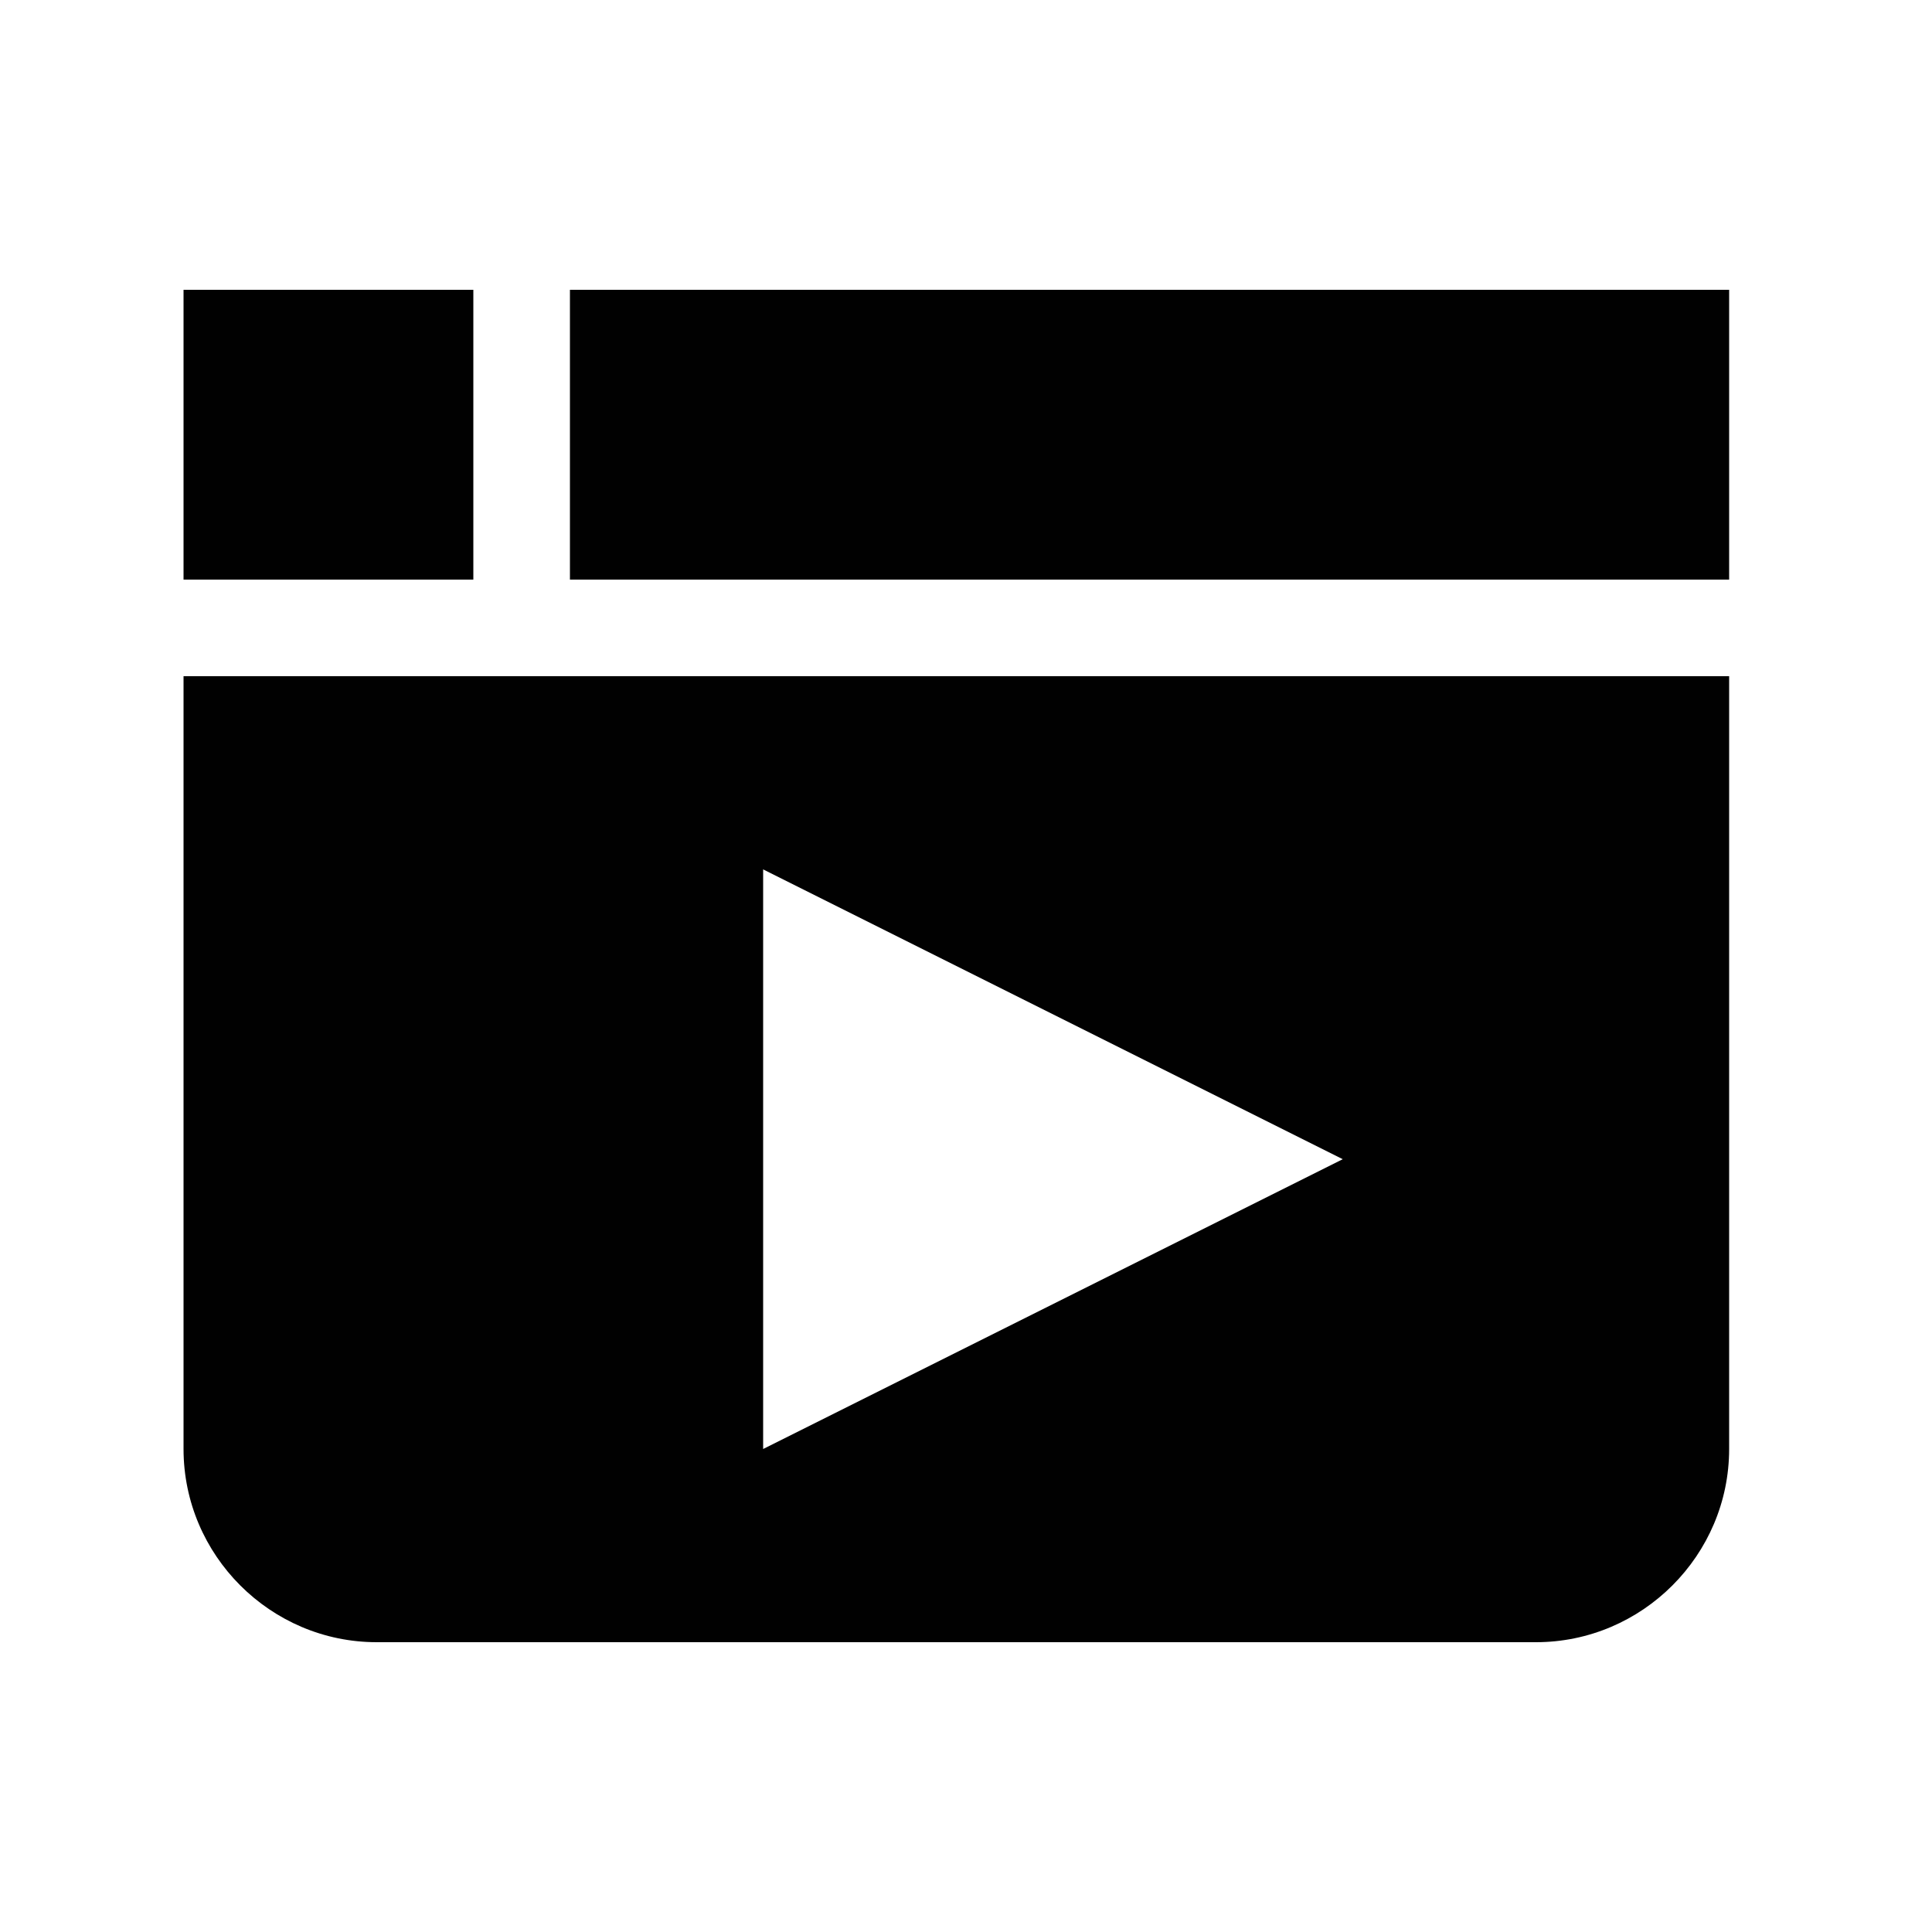
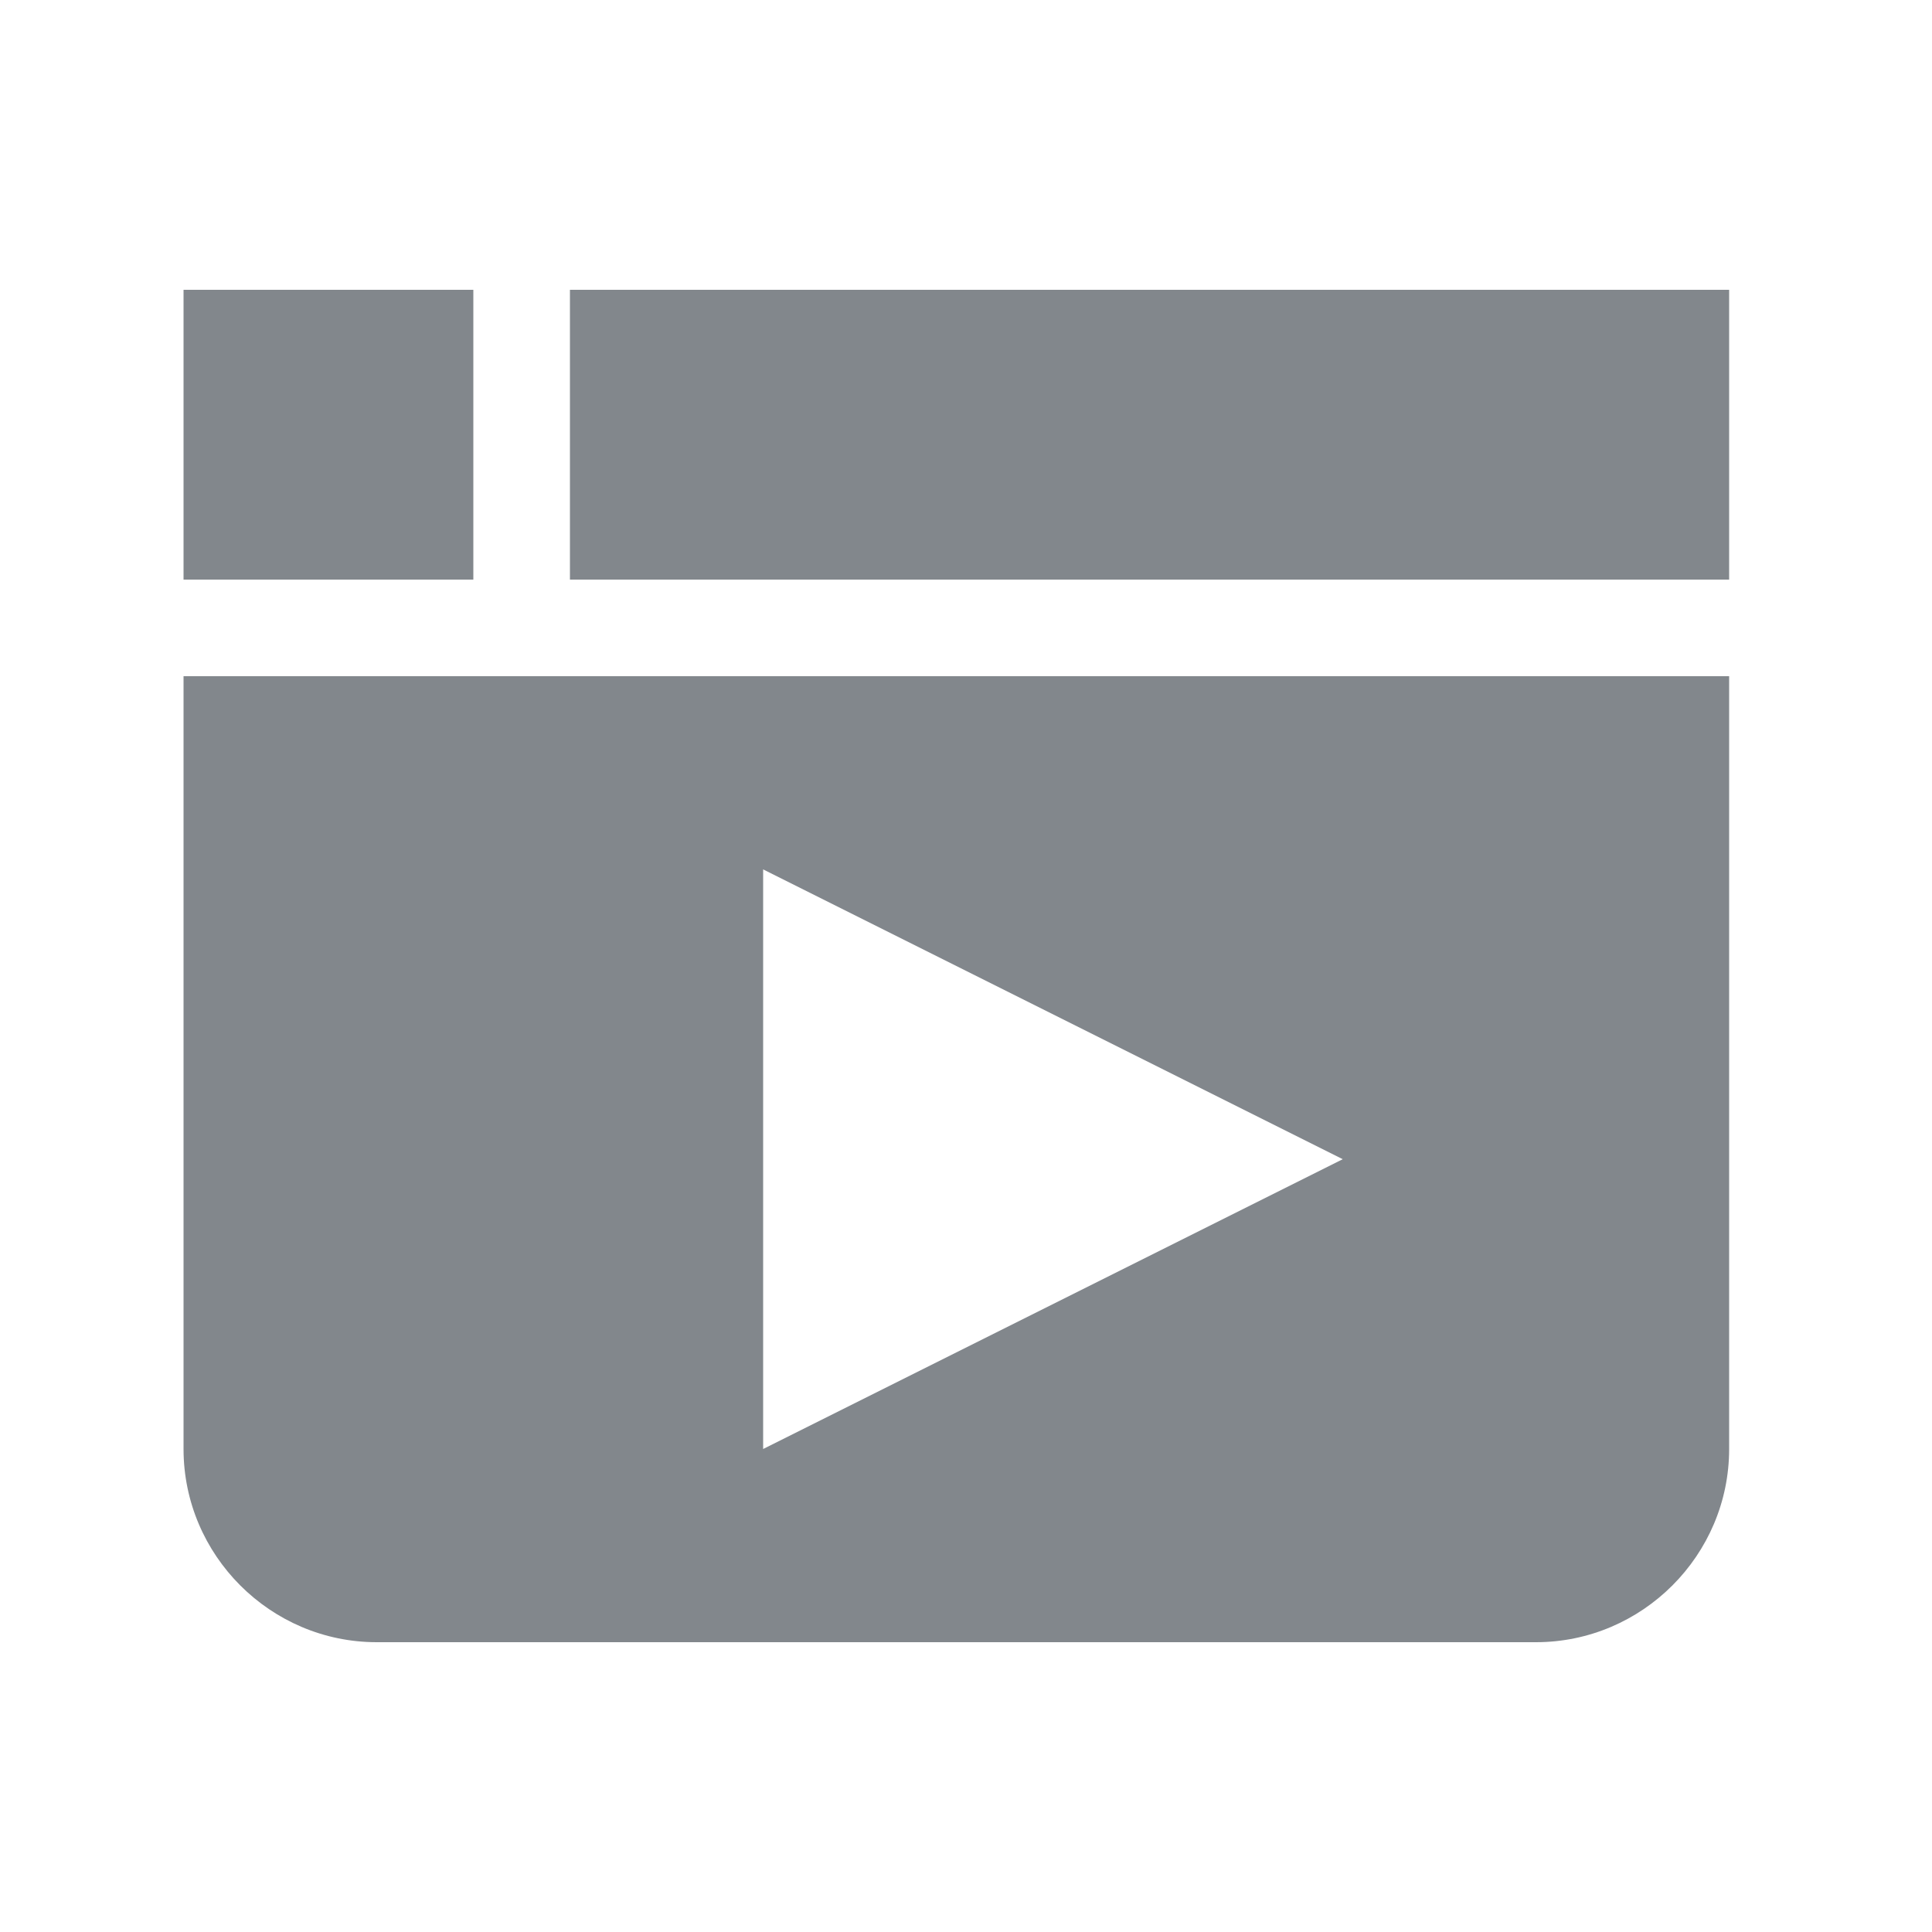
<svg xmlns="http://www.w3.org/2000/svg" version="1.1" x="0" y="0" width="20" height="20" viewBox="0" enable-background="new 0 0 20 20" xml:space="preserve">
-   <path fill="#010101" d="M1.9 15c0 1.1 0.9 2 2 2h12c1.1 0 2-0.9 2-2V7h-16V15zM7.9 9l6 3 -6 3V9z" />
-   <rect x="1.9" y="3" fill="#010101" width="3" height="3" />
-   <rect x="5.9" y="3" fill="#010101" width="12" height="3" />
+   <path fill="#82878c" d="M1.9 15c0 1.1 0.9 2 2 2h12c1.1 0 2-0.9 2-2V7h-16V15zM7.9 9l6 3 -6 3V9z" />
+   <rect fill="#82878c" x="1.9" y="3" width="3" height="3" />
+   <rect fill="#82878c" x="5.9" y="3" width="12" height="3" />
</svg>
